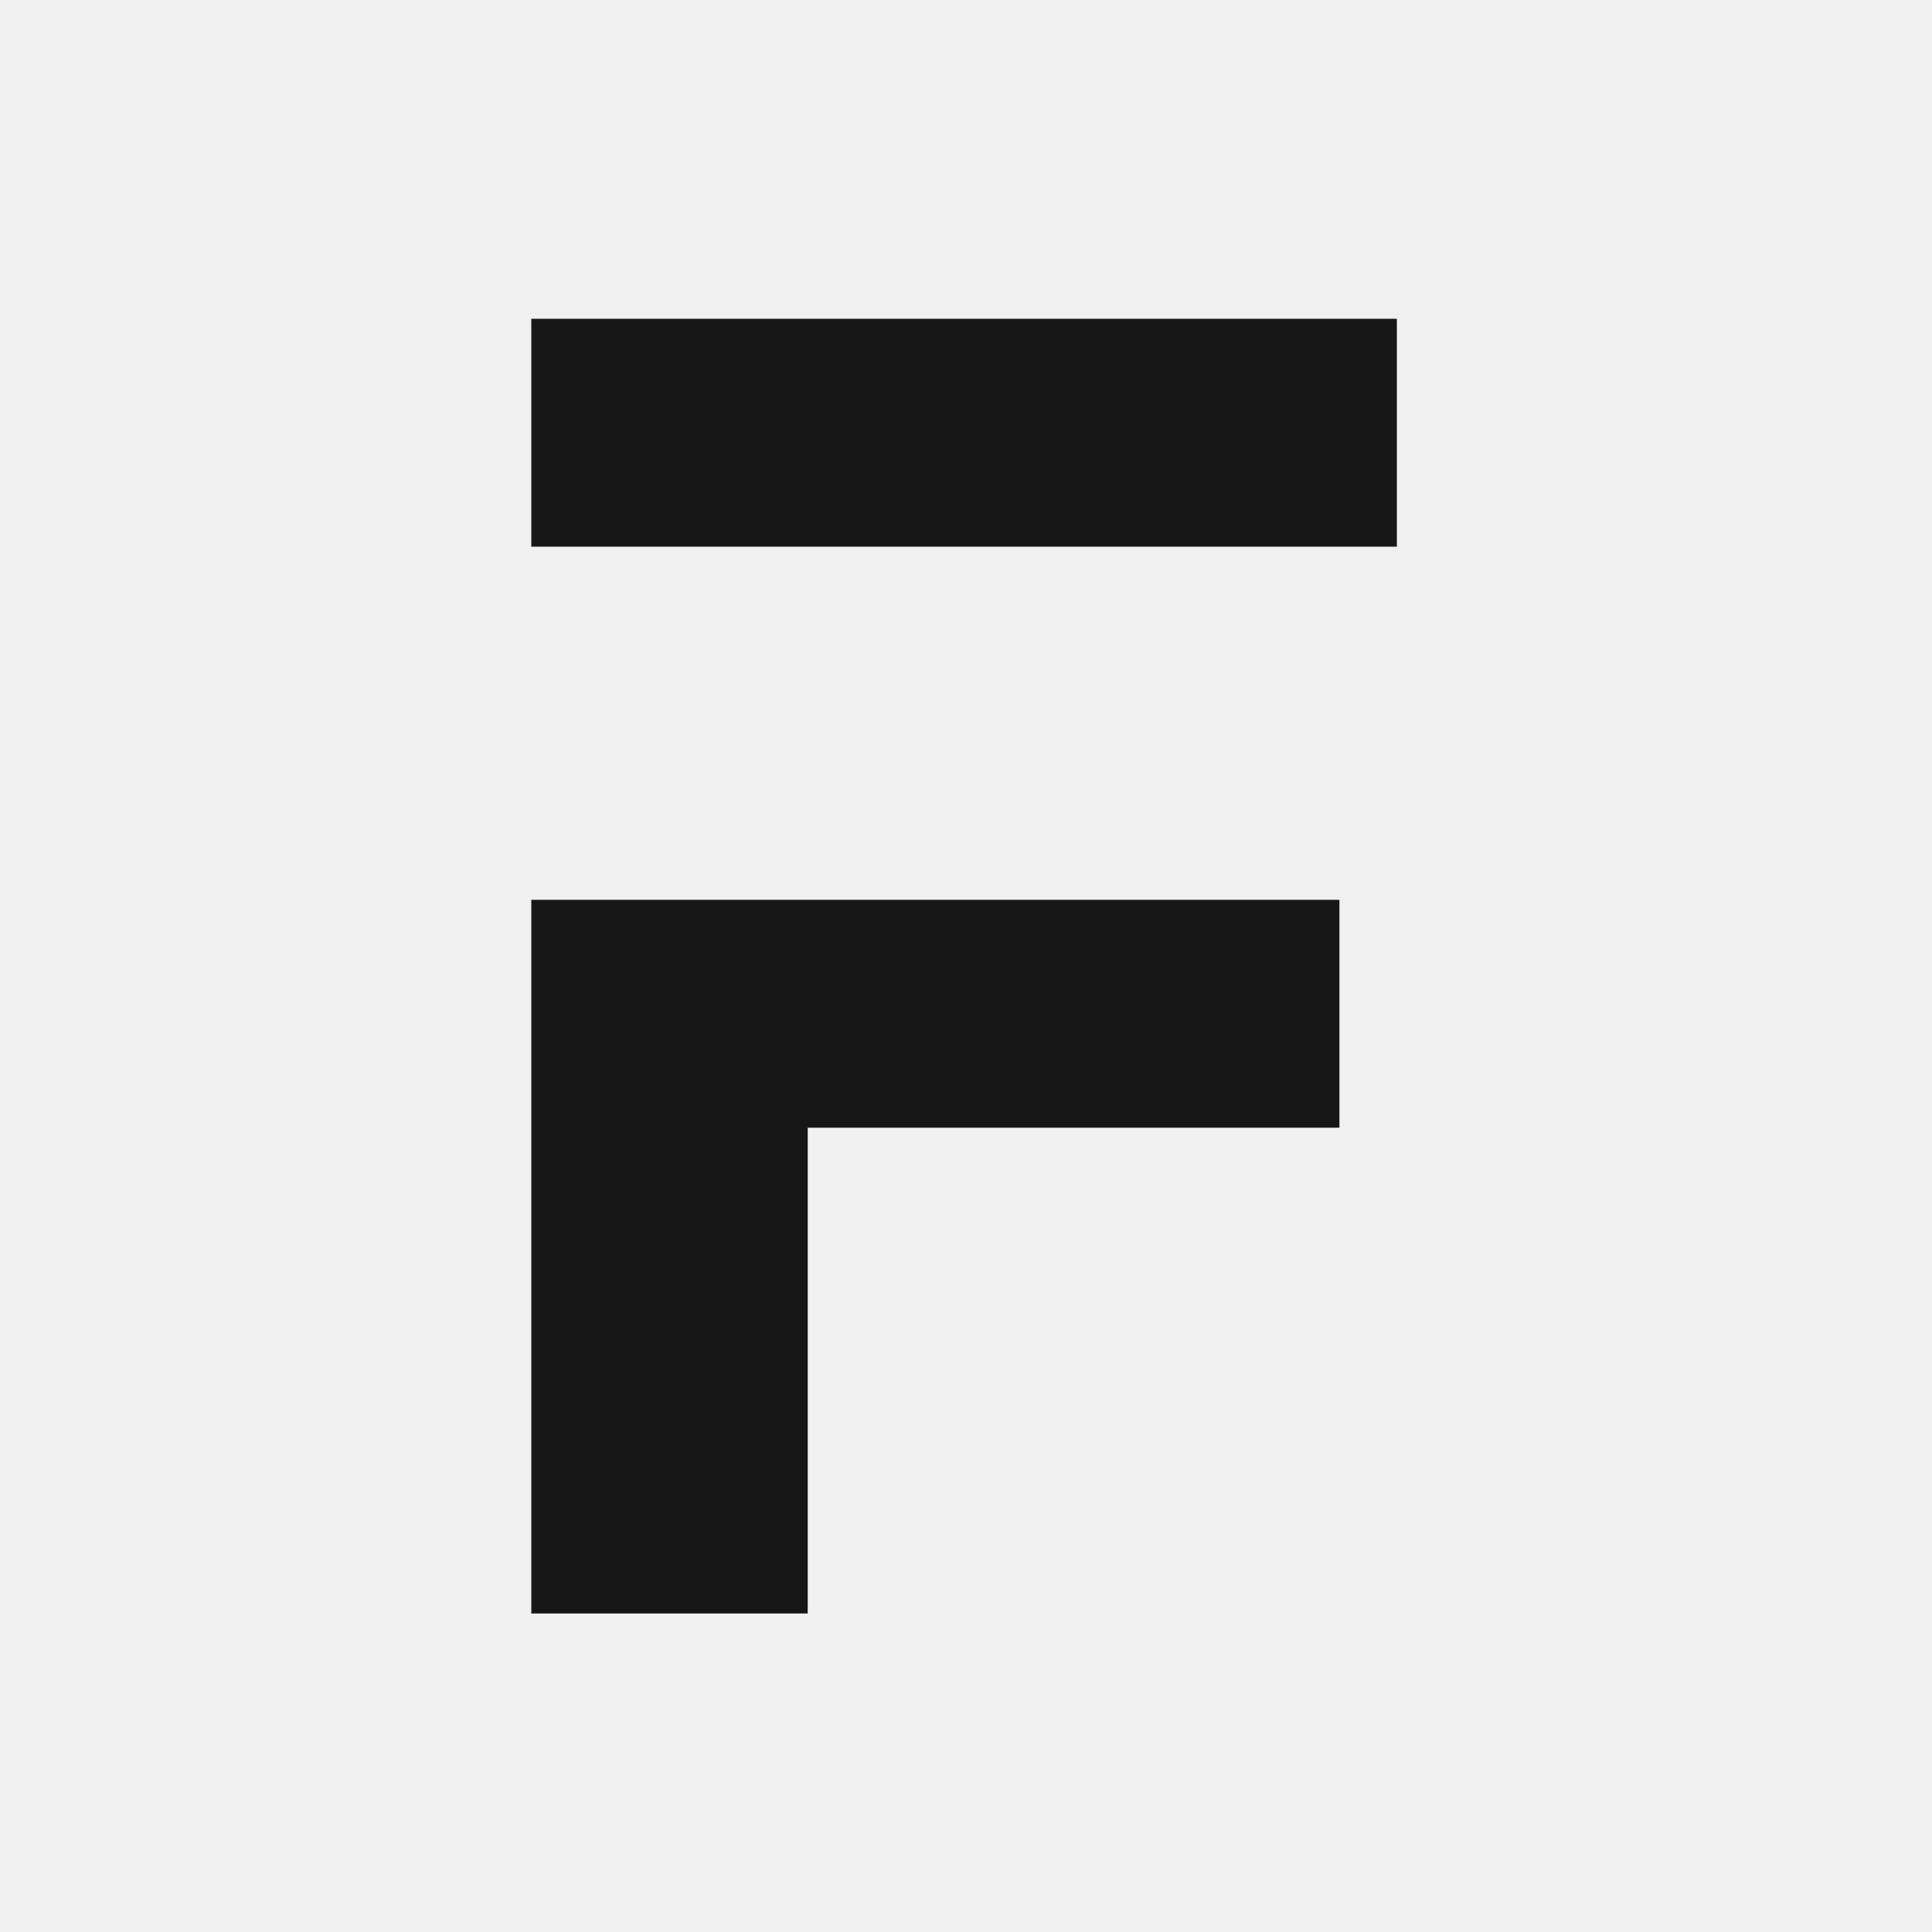
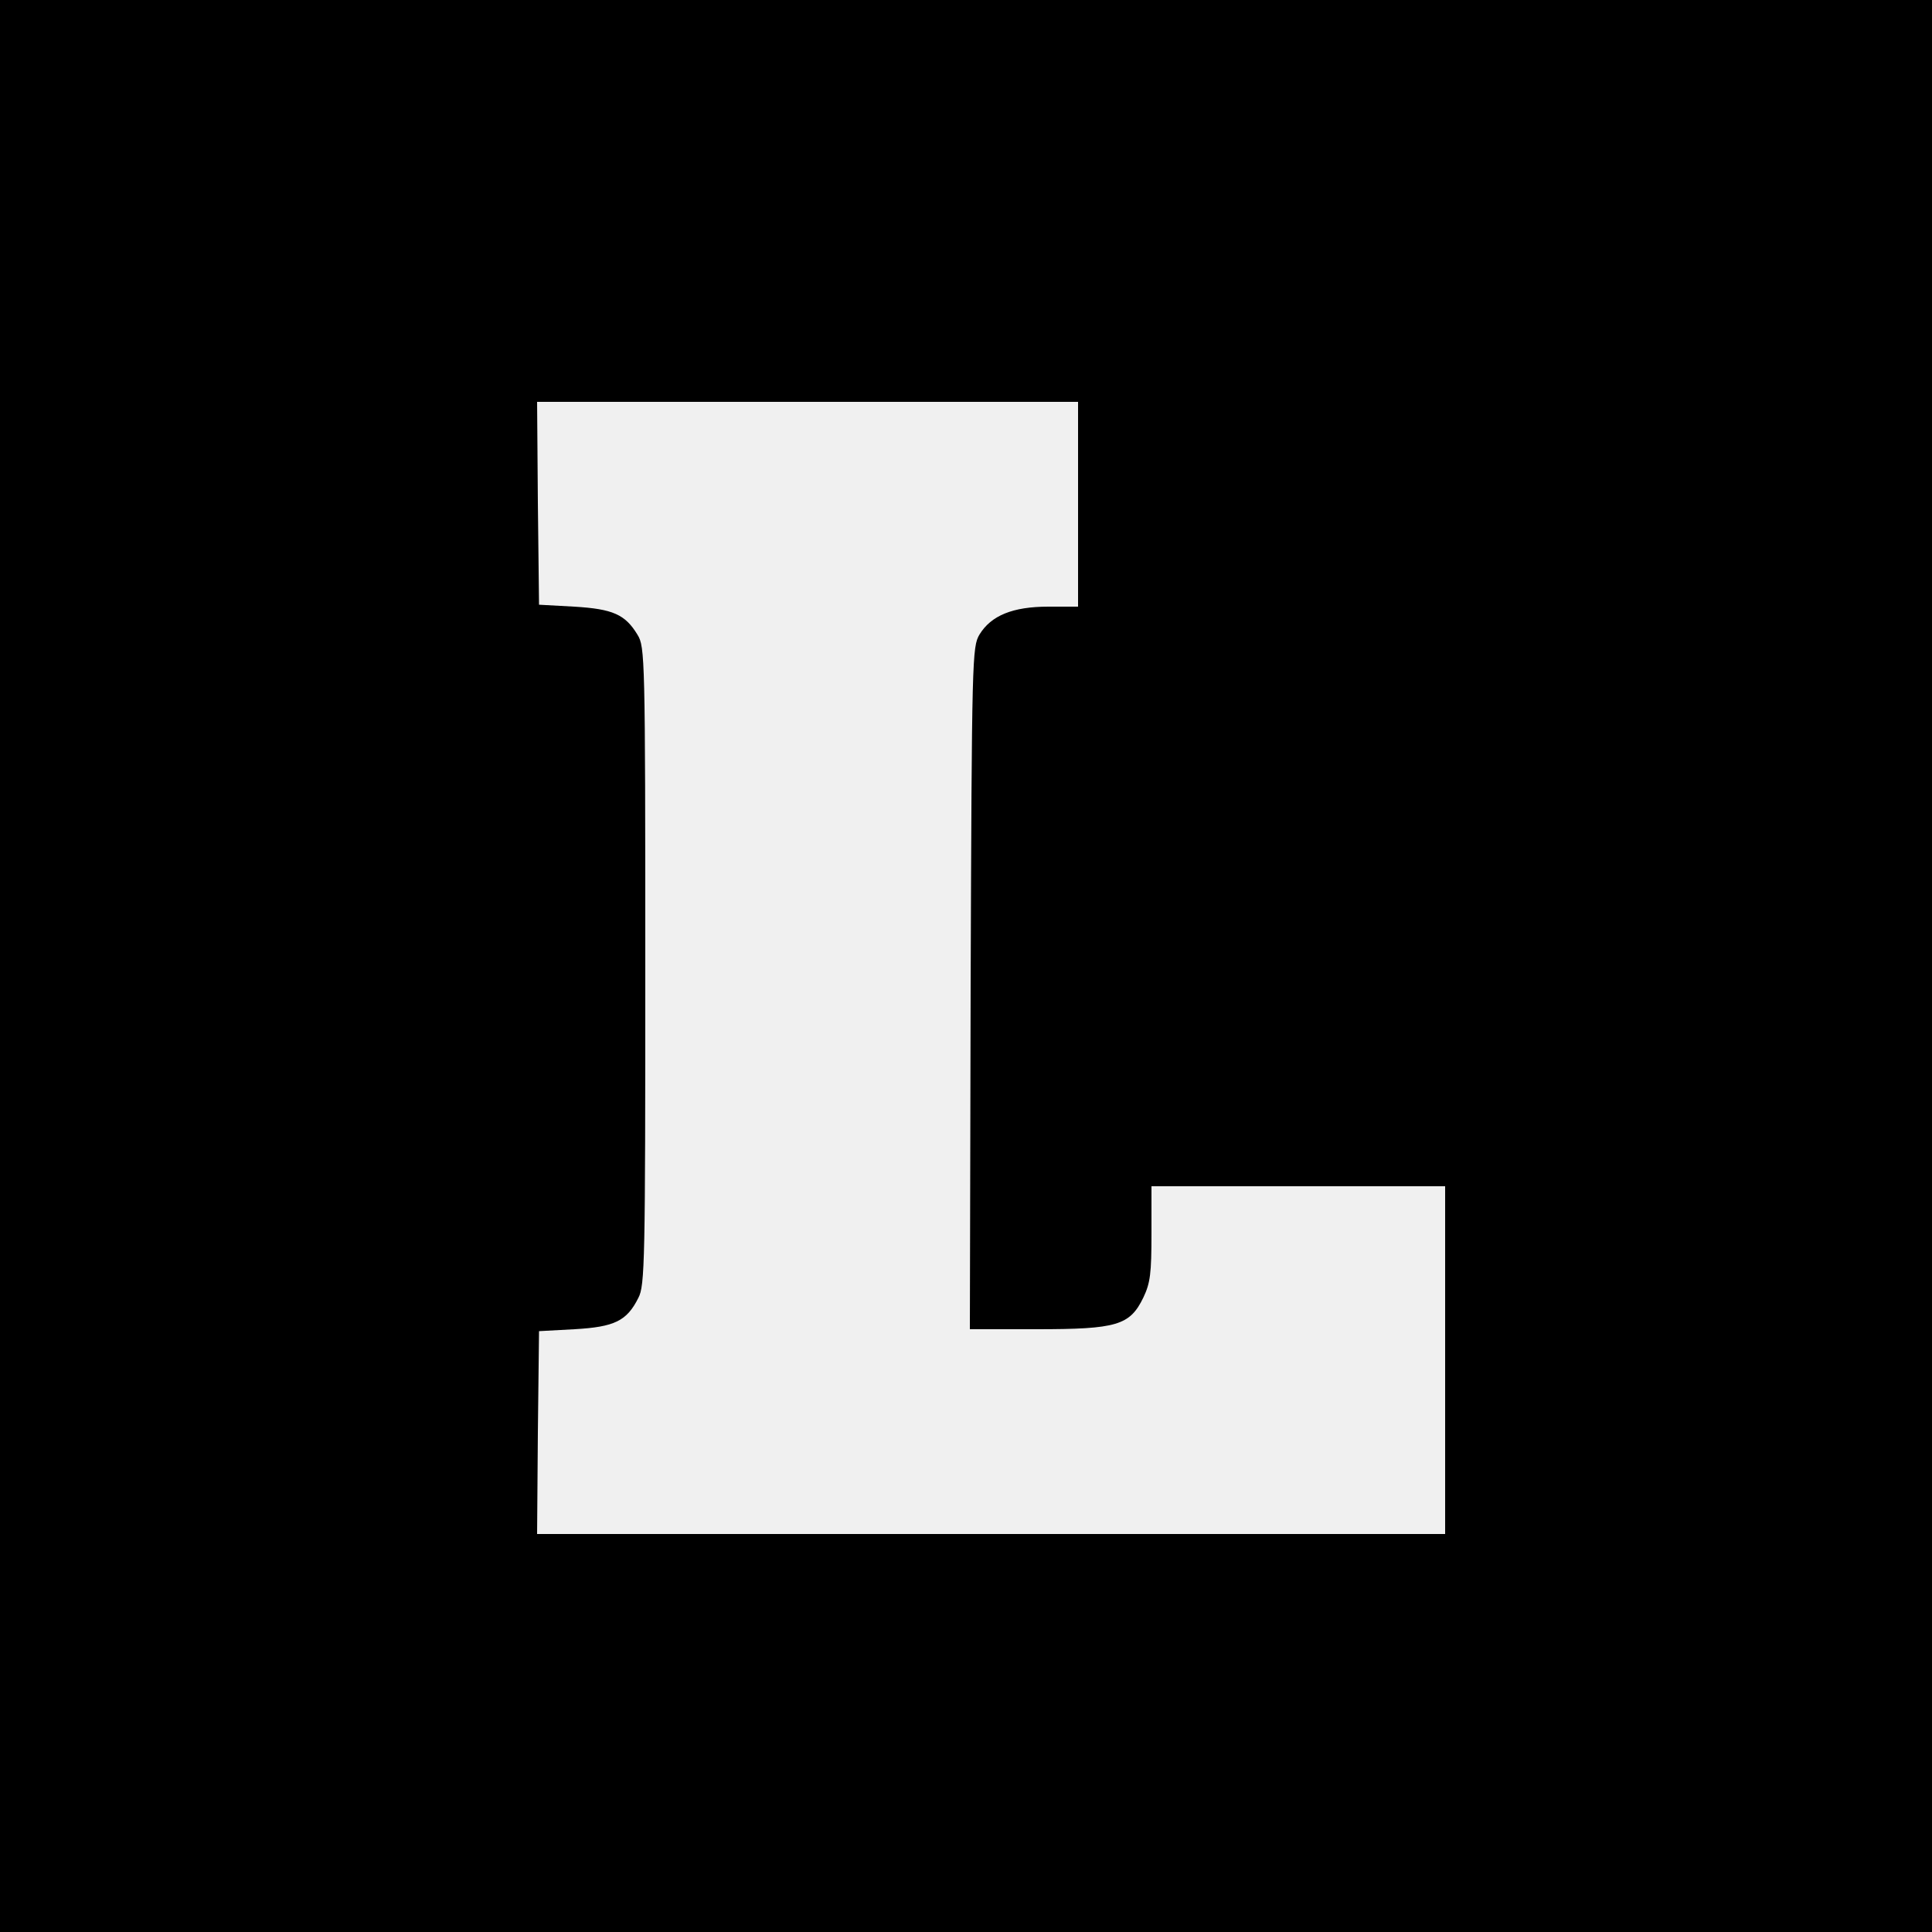
- <svg xmlns="http://www.w3.org/2000/svg" width="400px" height="400px" viewBox="0 0 400 400" version="1.1">
-   <style>
- 		polygon {
- 			fill: #171717;
- 		}
- 		@media (prefers-color-scheme: dark) {
- 			polygon {
- 				fill: #ffffff;
- 			}
- 		}
-     </style>
-   <g id="Artboard" stroke="none" stroke-width="1" fill="none" fill-rule="evenodd">
-     <g id="favicon" transform="translate(110, 66)" fill="#171717" fill-rule="nonzero">
-       <polygon id="Path" points="0 0 0 47.181 57.228 47.181 167.313 47.181 179.204 47.181 179.204 0" />
-       <polygon id="Path" points="0 120.297 0 268.053 57.228 268.053 57.228 167.478 167.313 167.478 167.313 120.297 57.228 120.297" />
-     </g>
+ <svg xmlns="http://www.w3.org/2000/svg" version="1.0" width="500pt" height="500pt" viewBox="0 0 500 500" preserveAspectRatio="xMidYMid meet">
+   <g transform="translate(0,500) scale(0.1,-0.1)" fill="#000000" stroke="none">
+     <path d="M0 2500 l0 -2500 2500 0 2500 0 0 2500 0 2500 -2500 0 -2500 0 0 -2500z m2790 1195 l0 -265 -77 0 c-92 0 -148 -23 -178 -72 -19 -32 -20 -56 -23 -916 l-2 -882 172 0 c209 0 242 10 277 82 18 38 21 62 21 166 l0 122 380 0 380 0 0 -450 0 -450 -1175 0 -1175 0 2 263 3 262 92 5 c103 6 135 21 165 81 17 32 18 93 18 859 0 800 -1 826 -20 857 -32 53 -64 67 -164 73 l-91 5 -3 263 -2 262 700 0 700 0 0 -265z" />
  </g>
</svg>
